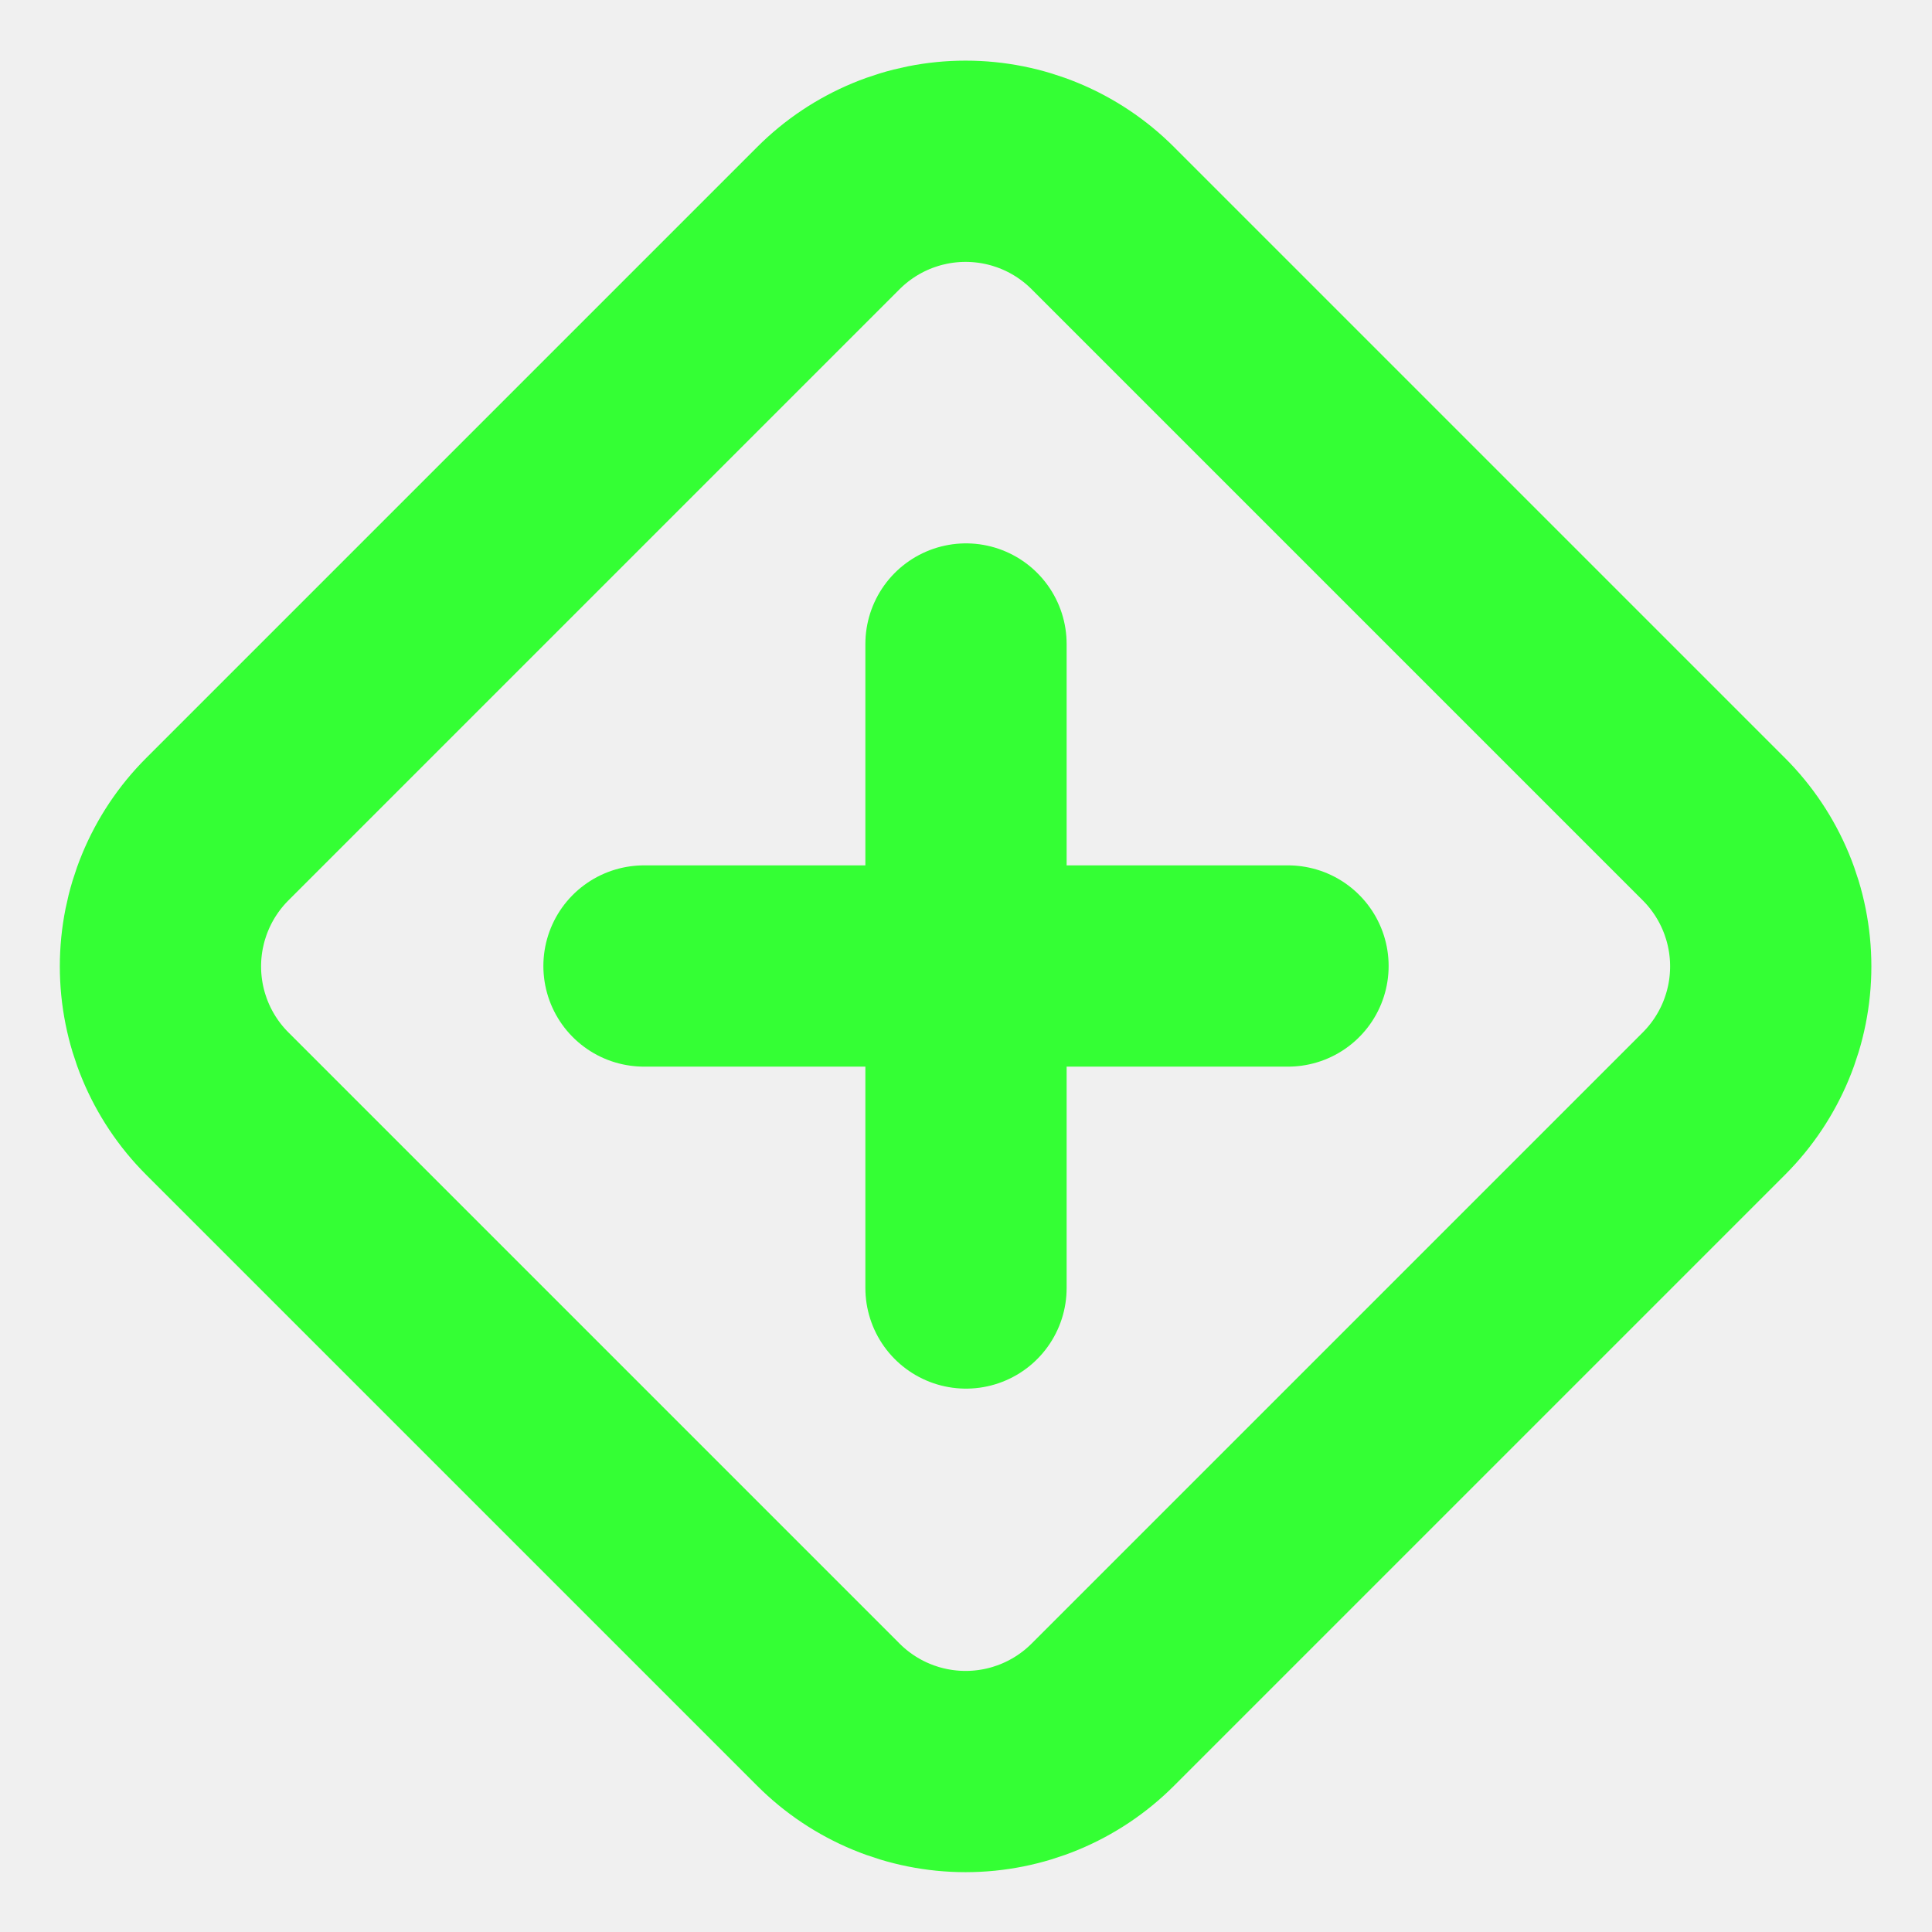
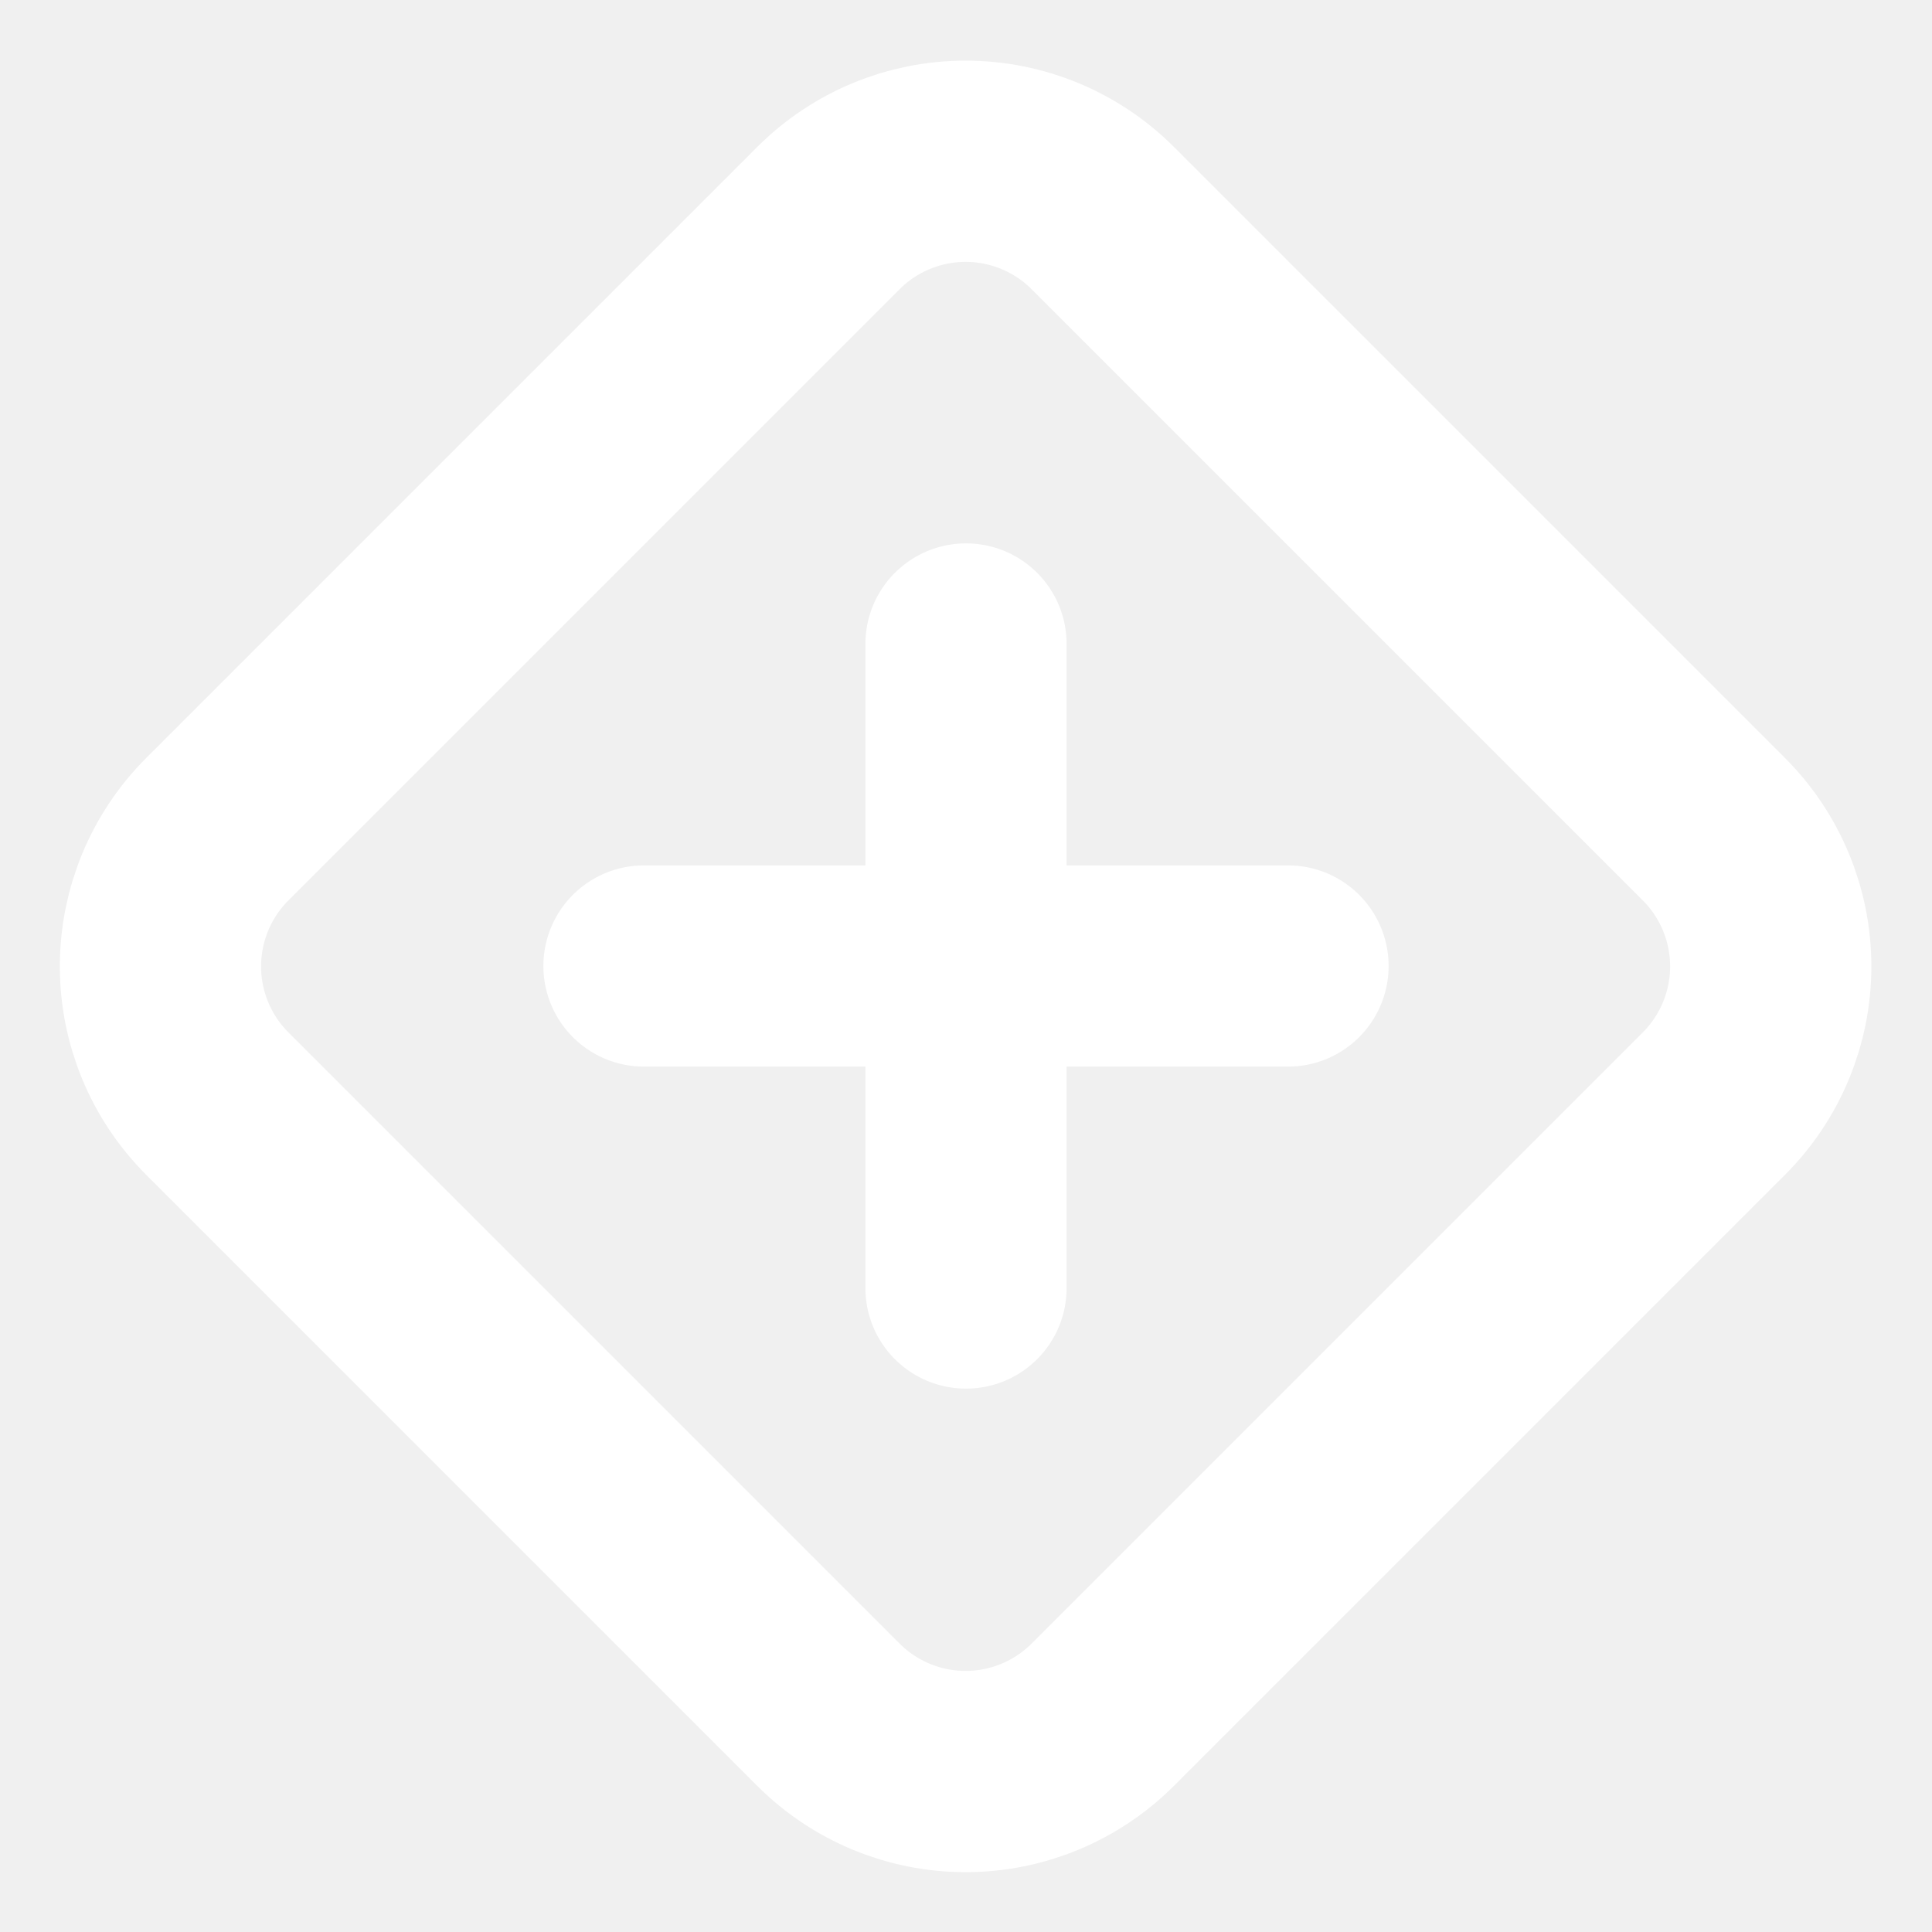
- <svg xmlns="http://www.w3.org/2000/svg" width="24" height="24" viewBox="0 0 24 24" fill="none" stroke="#34ff34" stroke-width="2.5" stroke-linecap="round" stroke-linejoin="round" class="lucide lucide-diamond-plus-icon lucide-diamond-plus">
+ <svg xmlns="http://www.w3.org/2000/svg" width="24" height="24" viewBox="0 0 24 24" fill="none" stroke="#ffffff" stroke-width="2.5" stroke-linecap="round" stroke-linejoin="round" class="lucide lucide-diamond-plus-icon lucide-diamond-plus">
  <path d="M12 8v8" />
  <path d="M2.7 10.3a2.41 2.41 0 0 0 0 3.41l7.59 7.59a2.41 2.41 0 0 0 3.41 0l7.59-7.59a2.41 2.41 0 0 0 0-3.41L13.7 2.71a2.41 2.41 0 0 0-3.41 0z" />
  <path d="M8 12h8" />
</svg>
